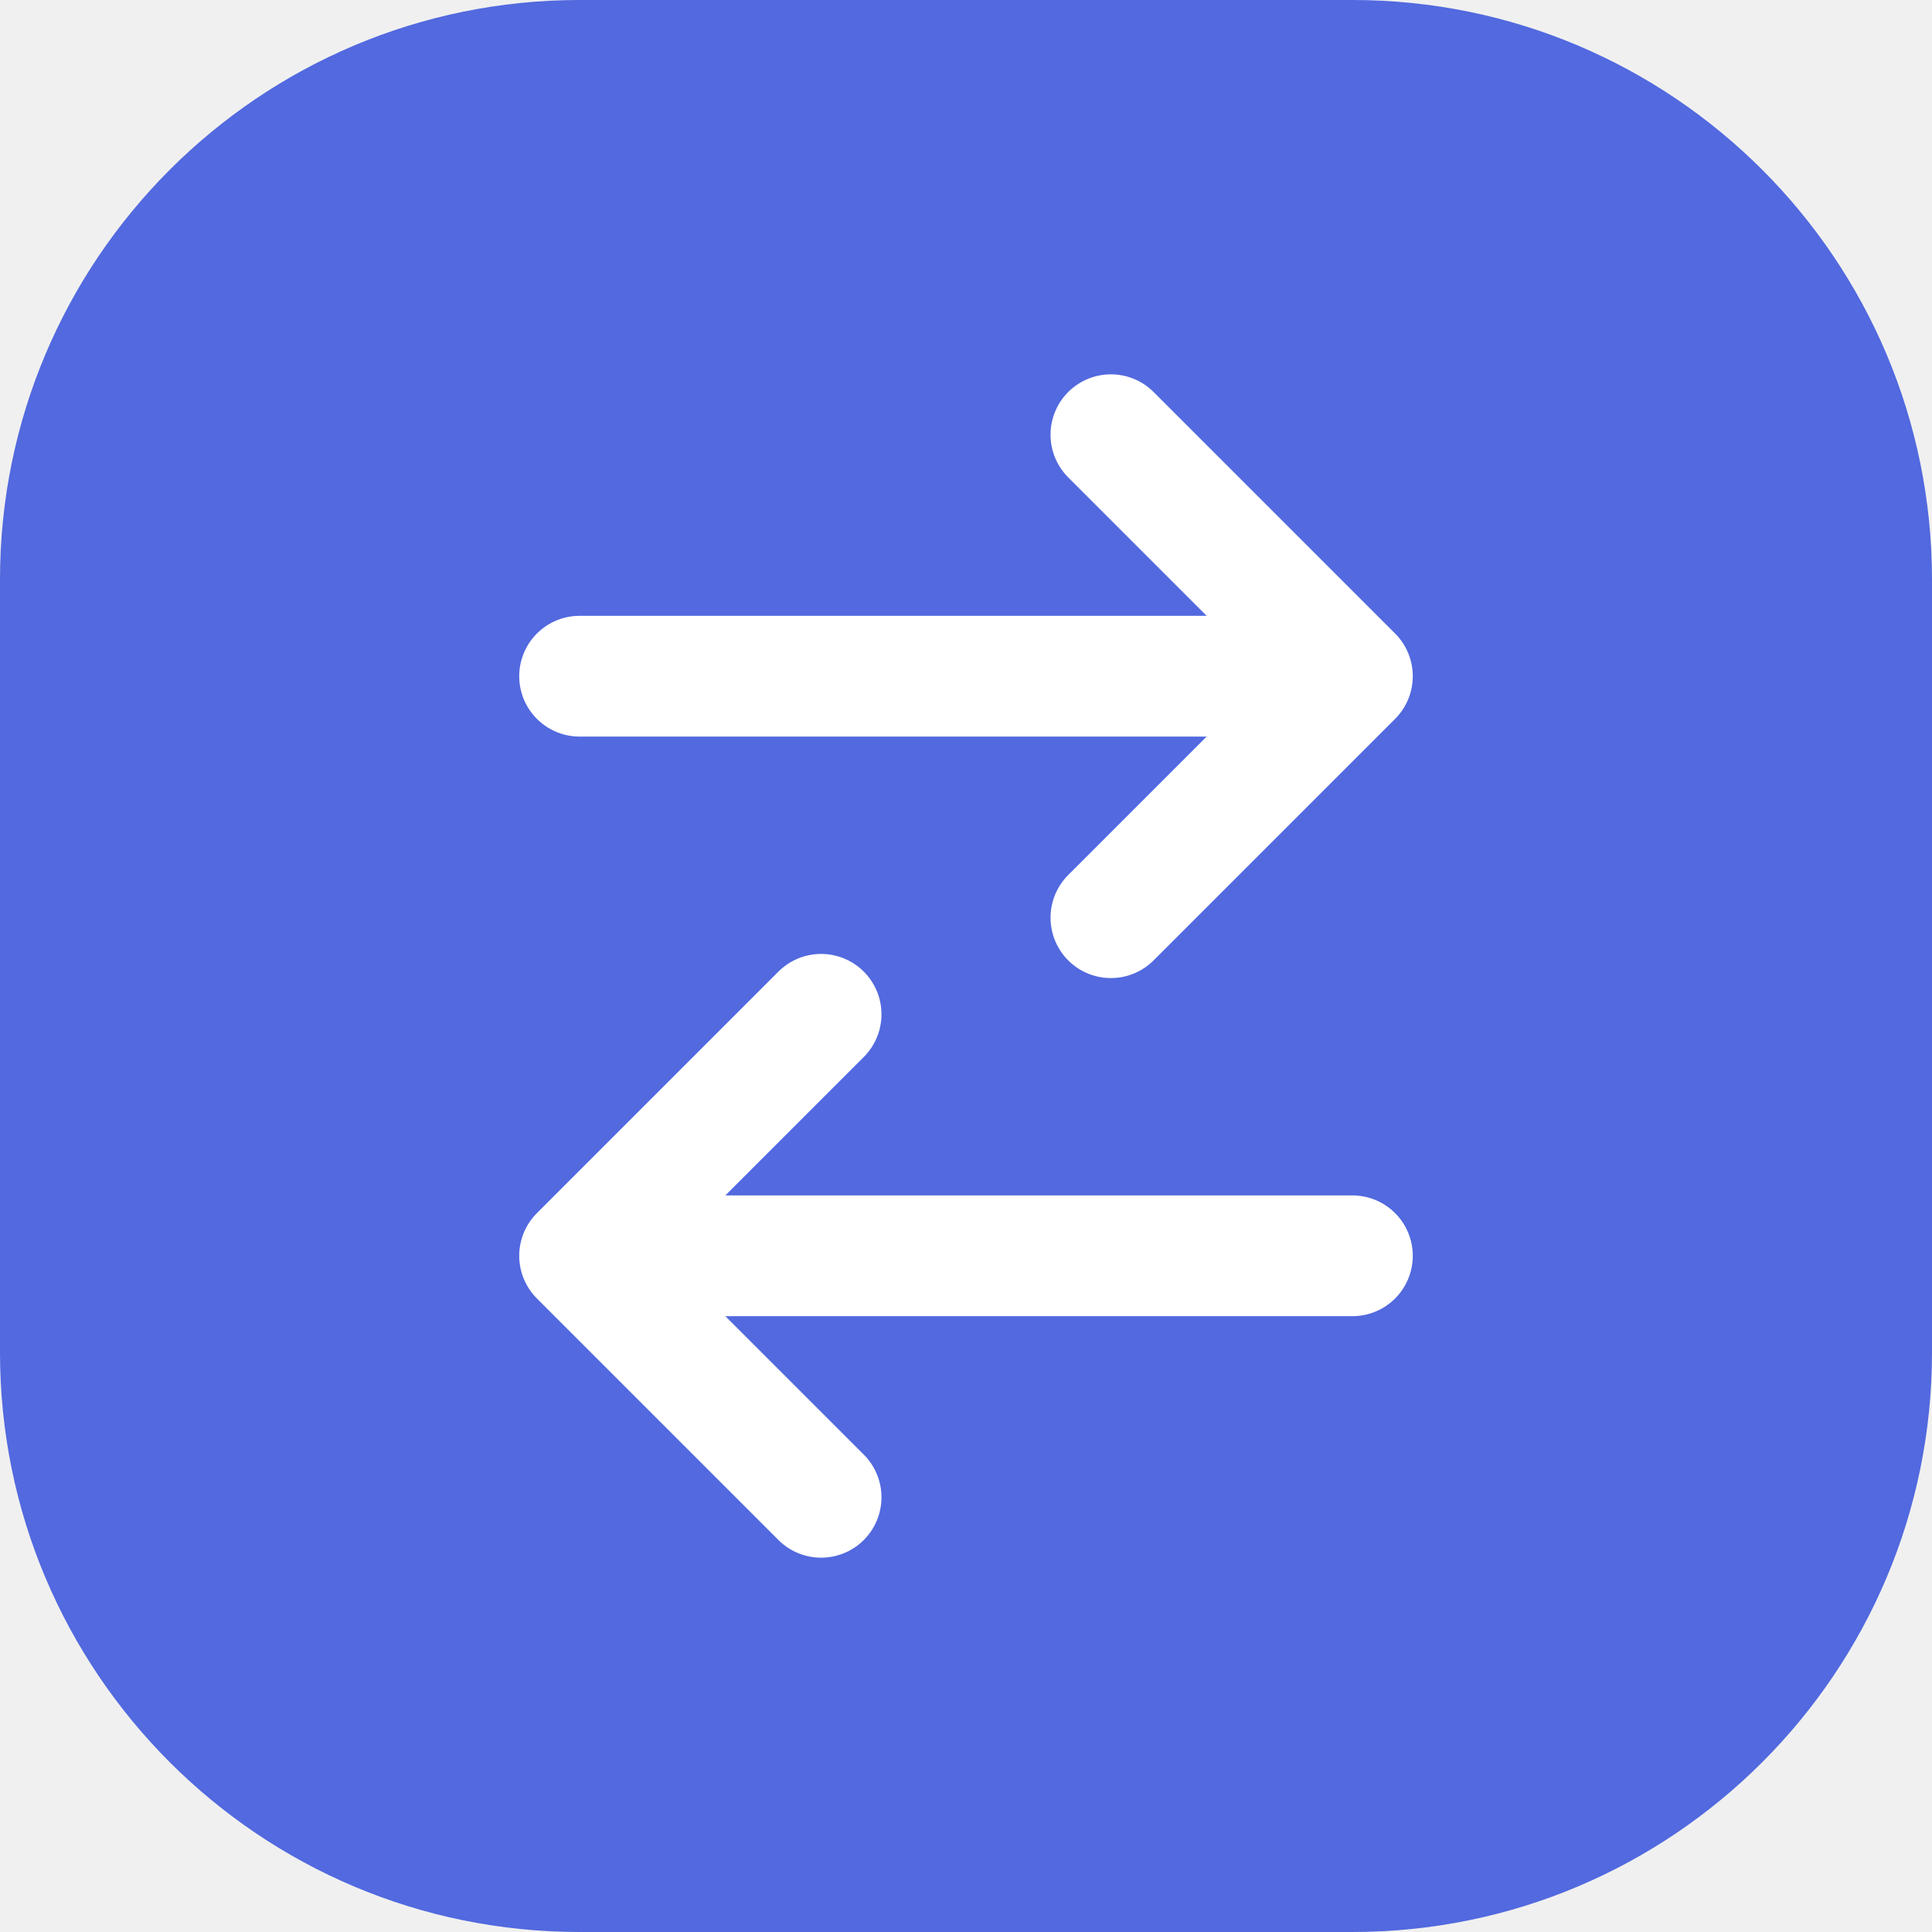
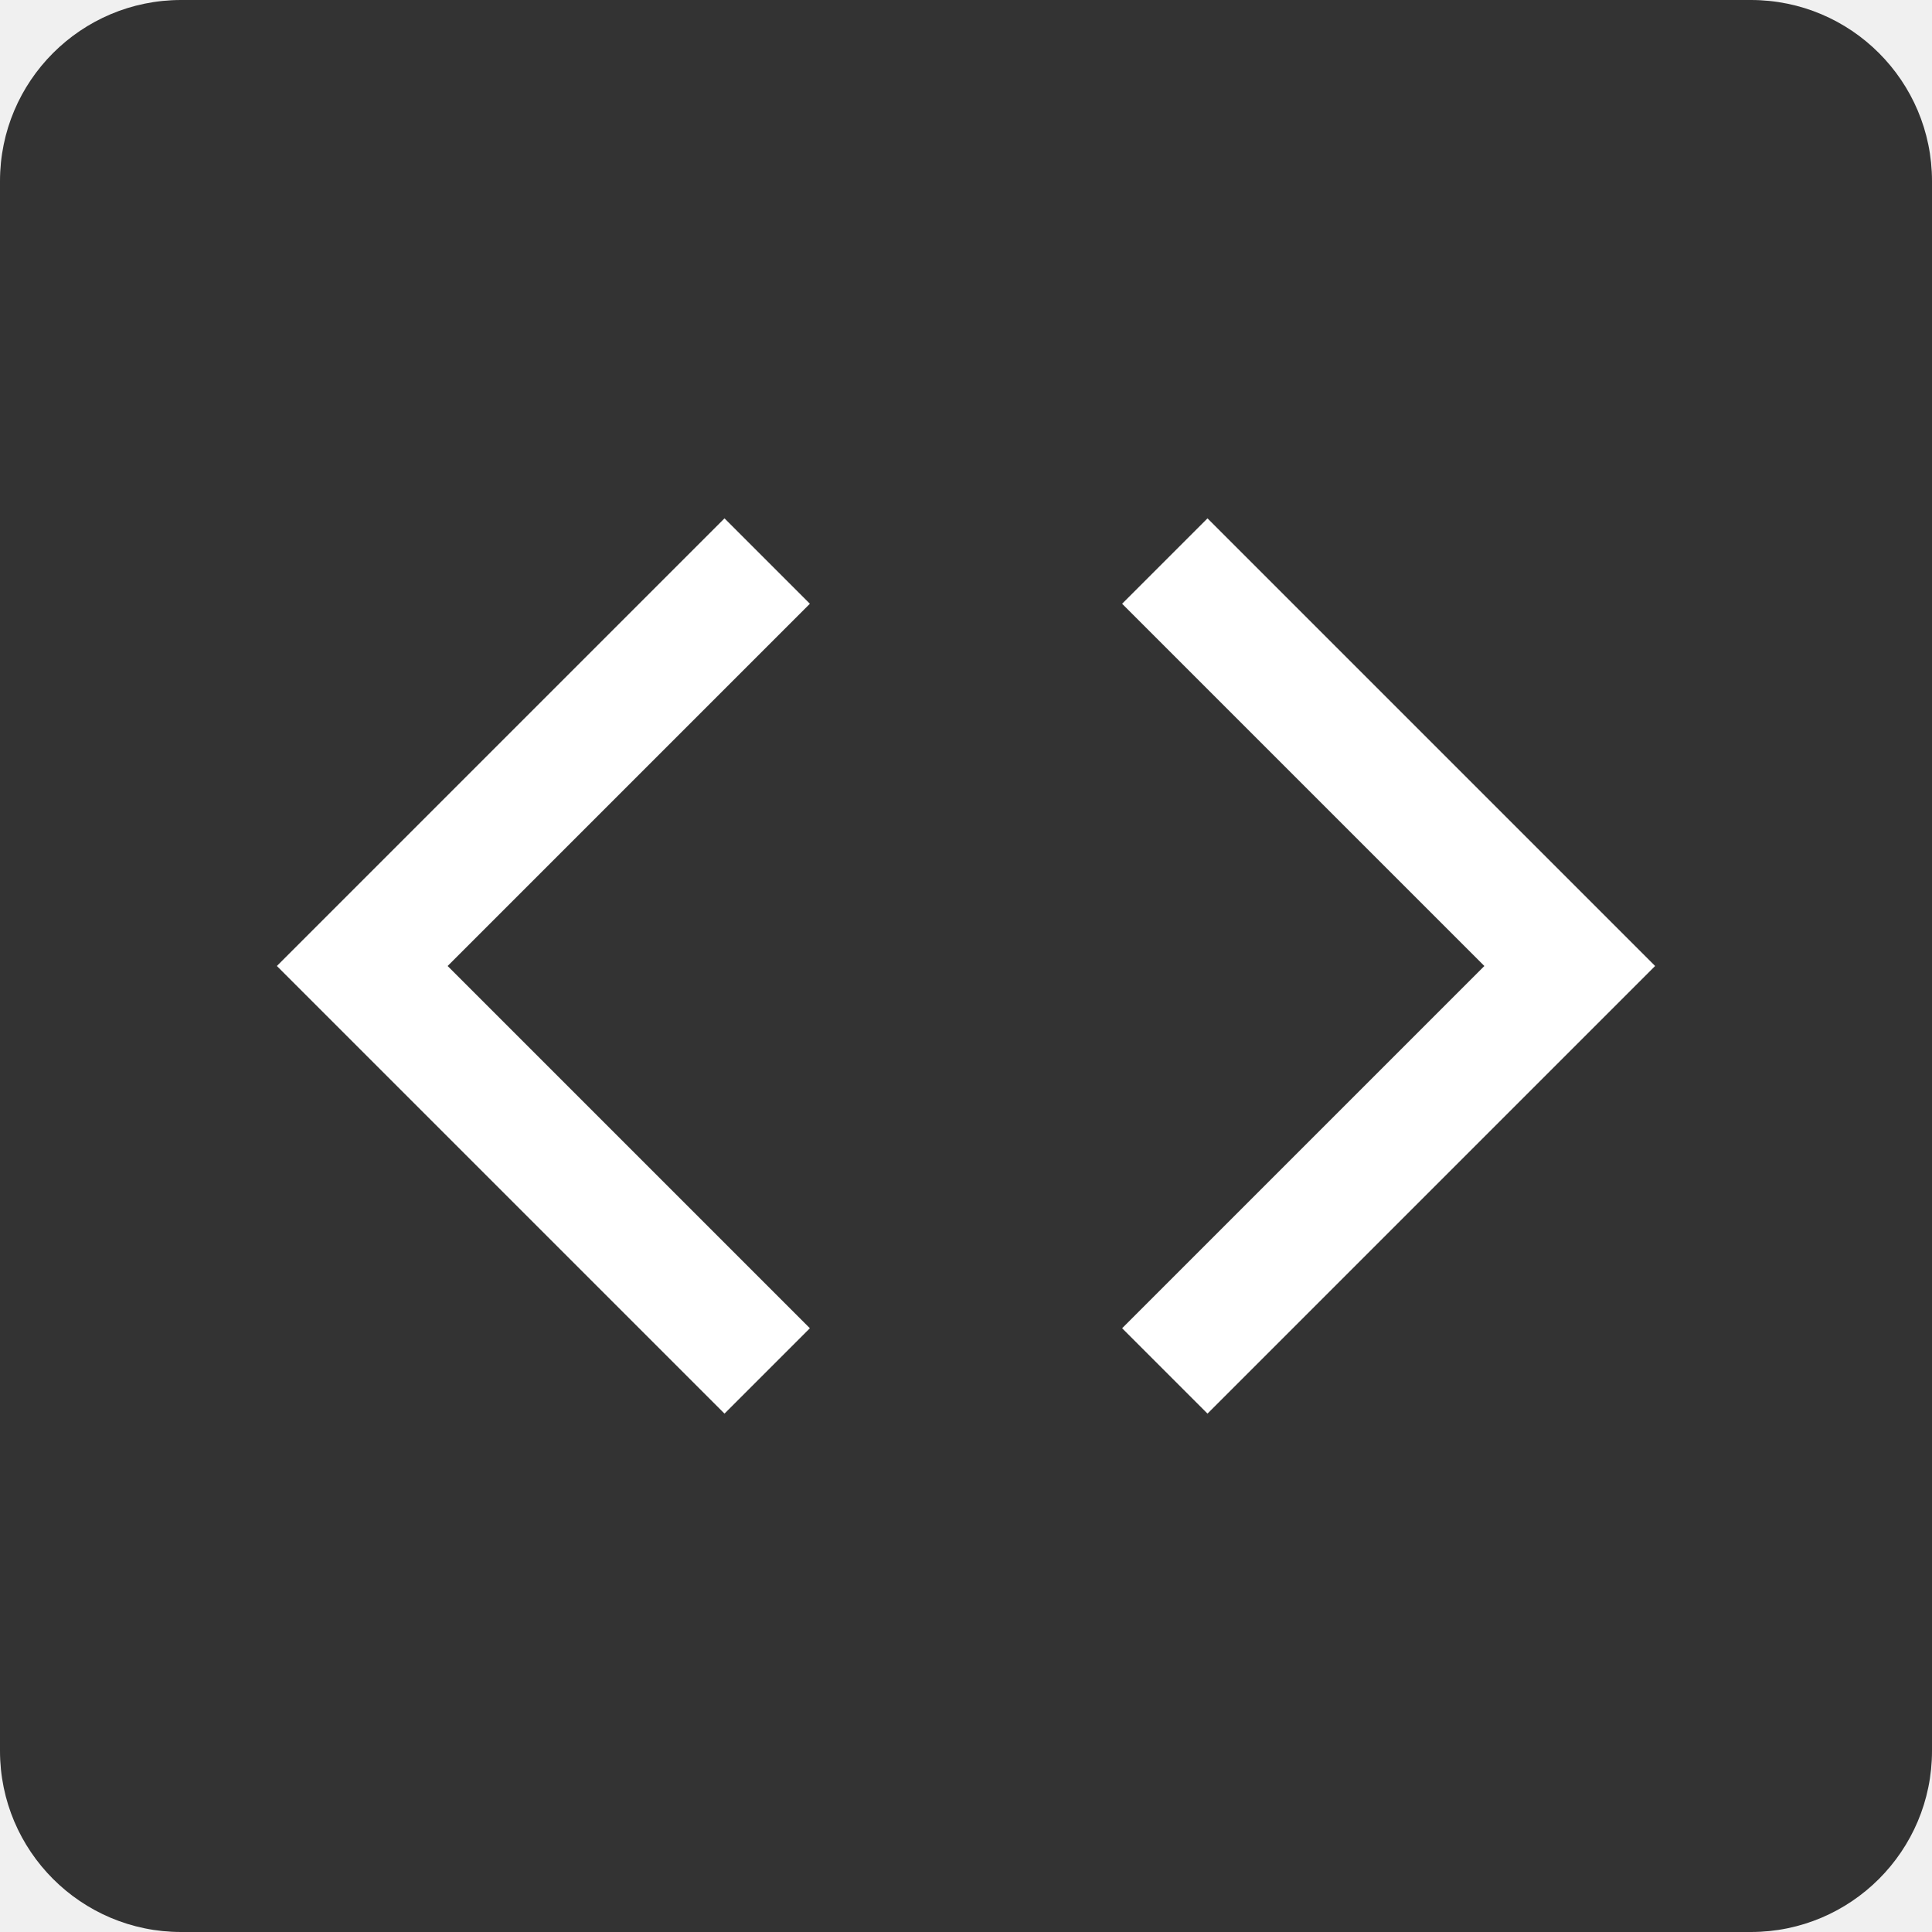
- <svg xmlns="http://www.w3.org/2000/svg" viewBox="0 0 40 40">
-   <rect width="40" height="40" rx="12" fill="#5269df" />
-   <path d="M12 14h16l-5-5m5 17H12l5 5M28 14l-5 5M12 26l5-5" fill="none" stroke="white" stroke-width="2.5" stroke-linecap="round" stroke-linejoin="round" />
+ <svg xmlns="http://www.w3.org/2000/svg" viewBox="0 0 32 32">
+   <rect width="32" height="32" rx="3" fill="#333" />
+   <path d="m12 10-6 6 6 6m8-12 6 6-6 6" fill="none" stroke="#fff" stroke-width="2" stroke-linecap="square" />
</svg>
